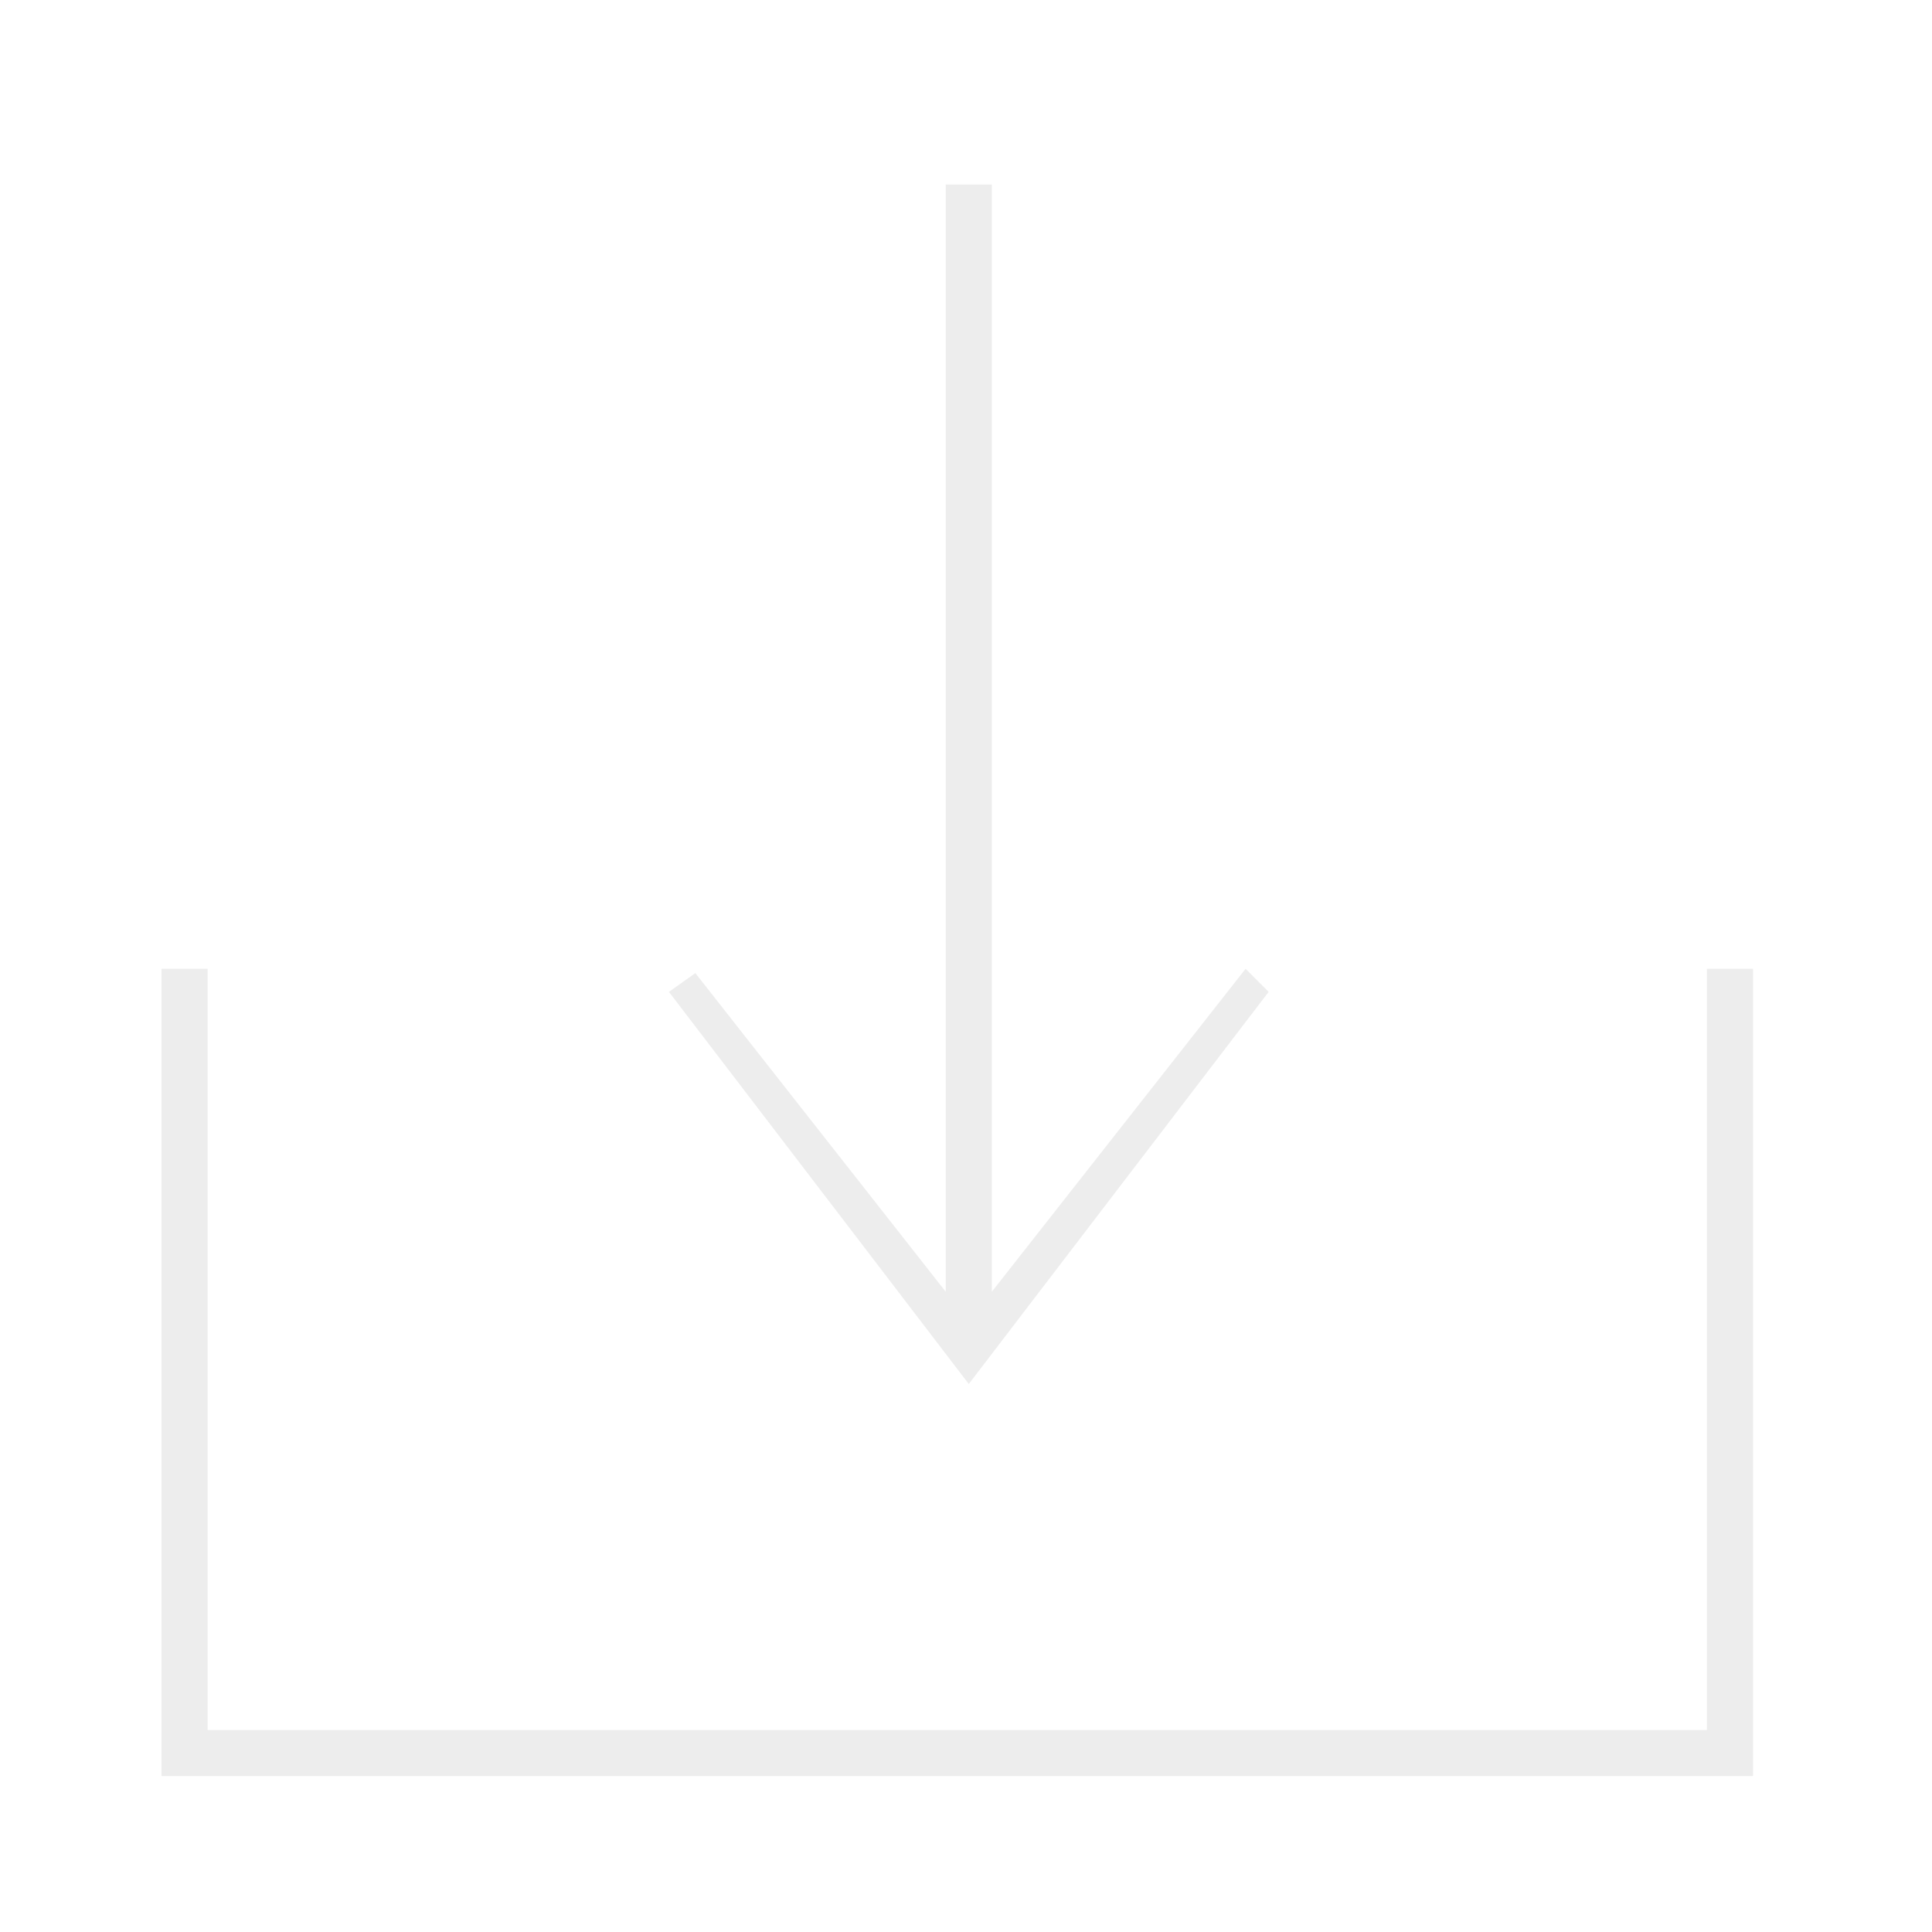
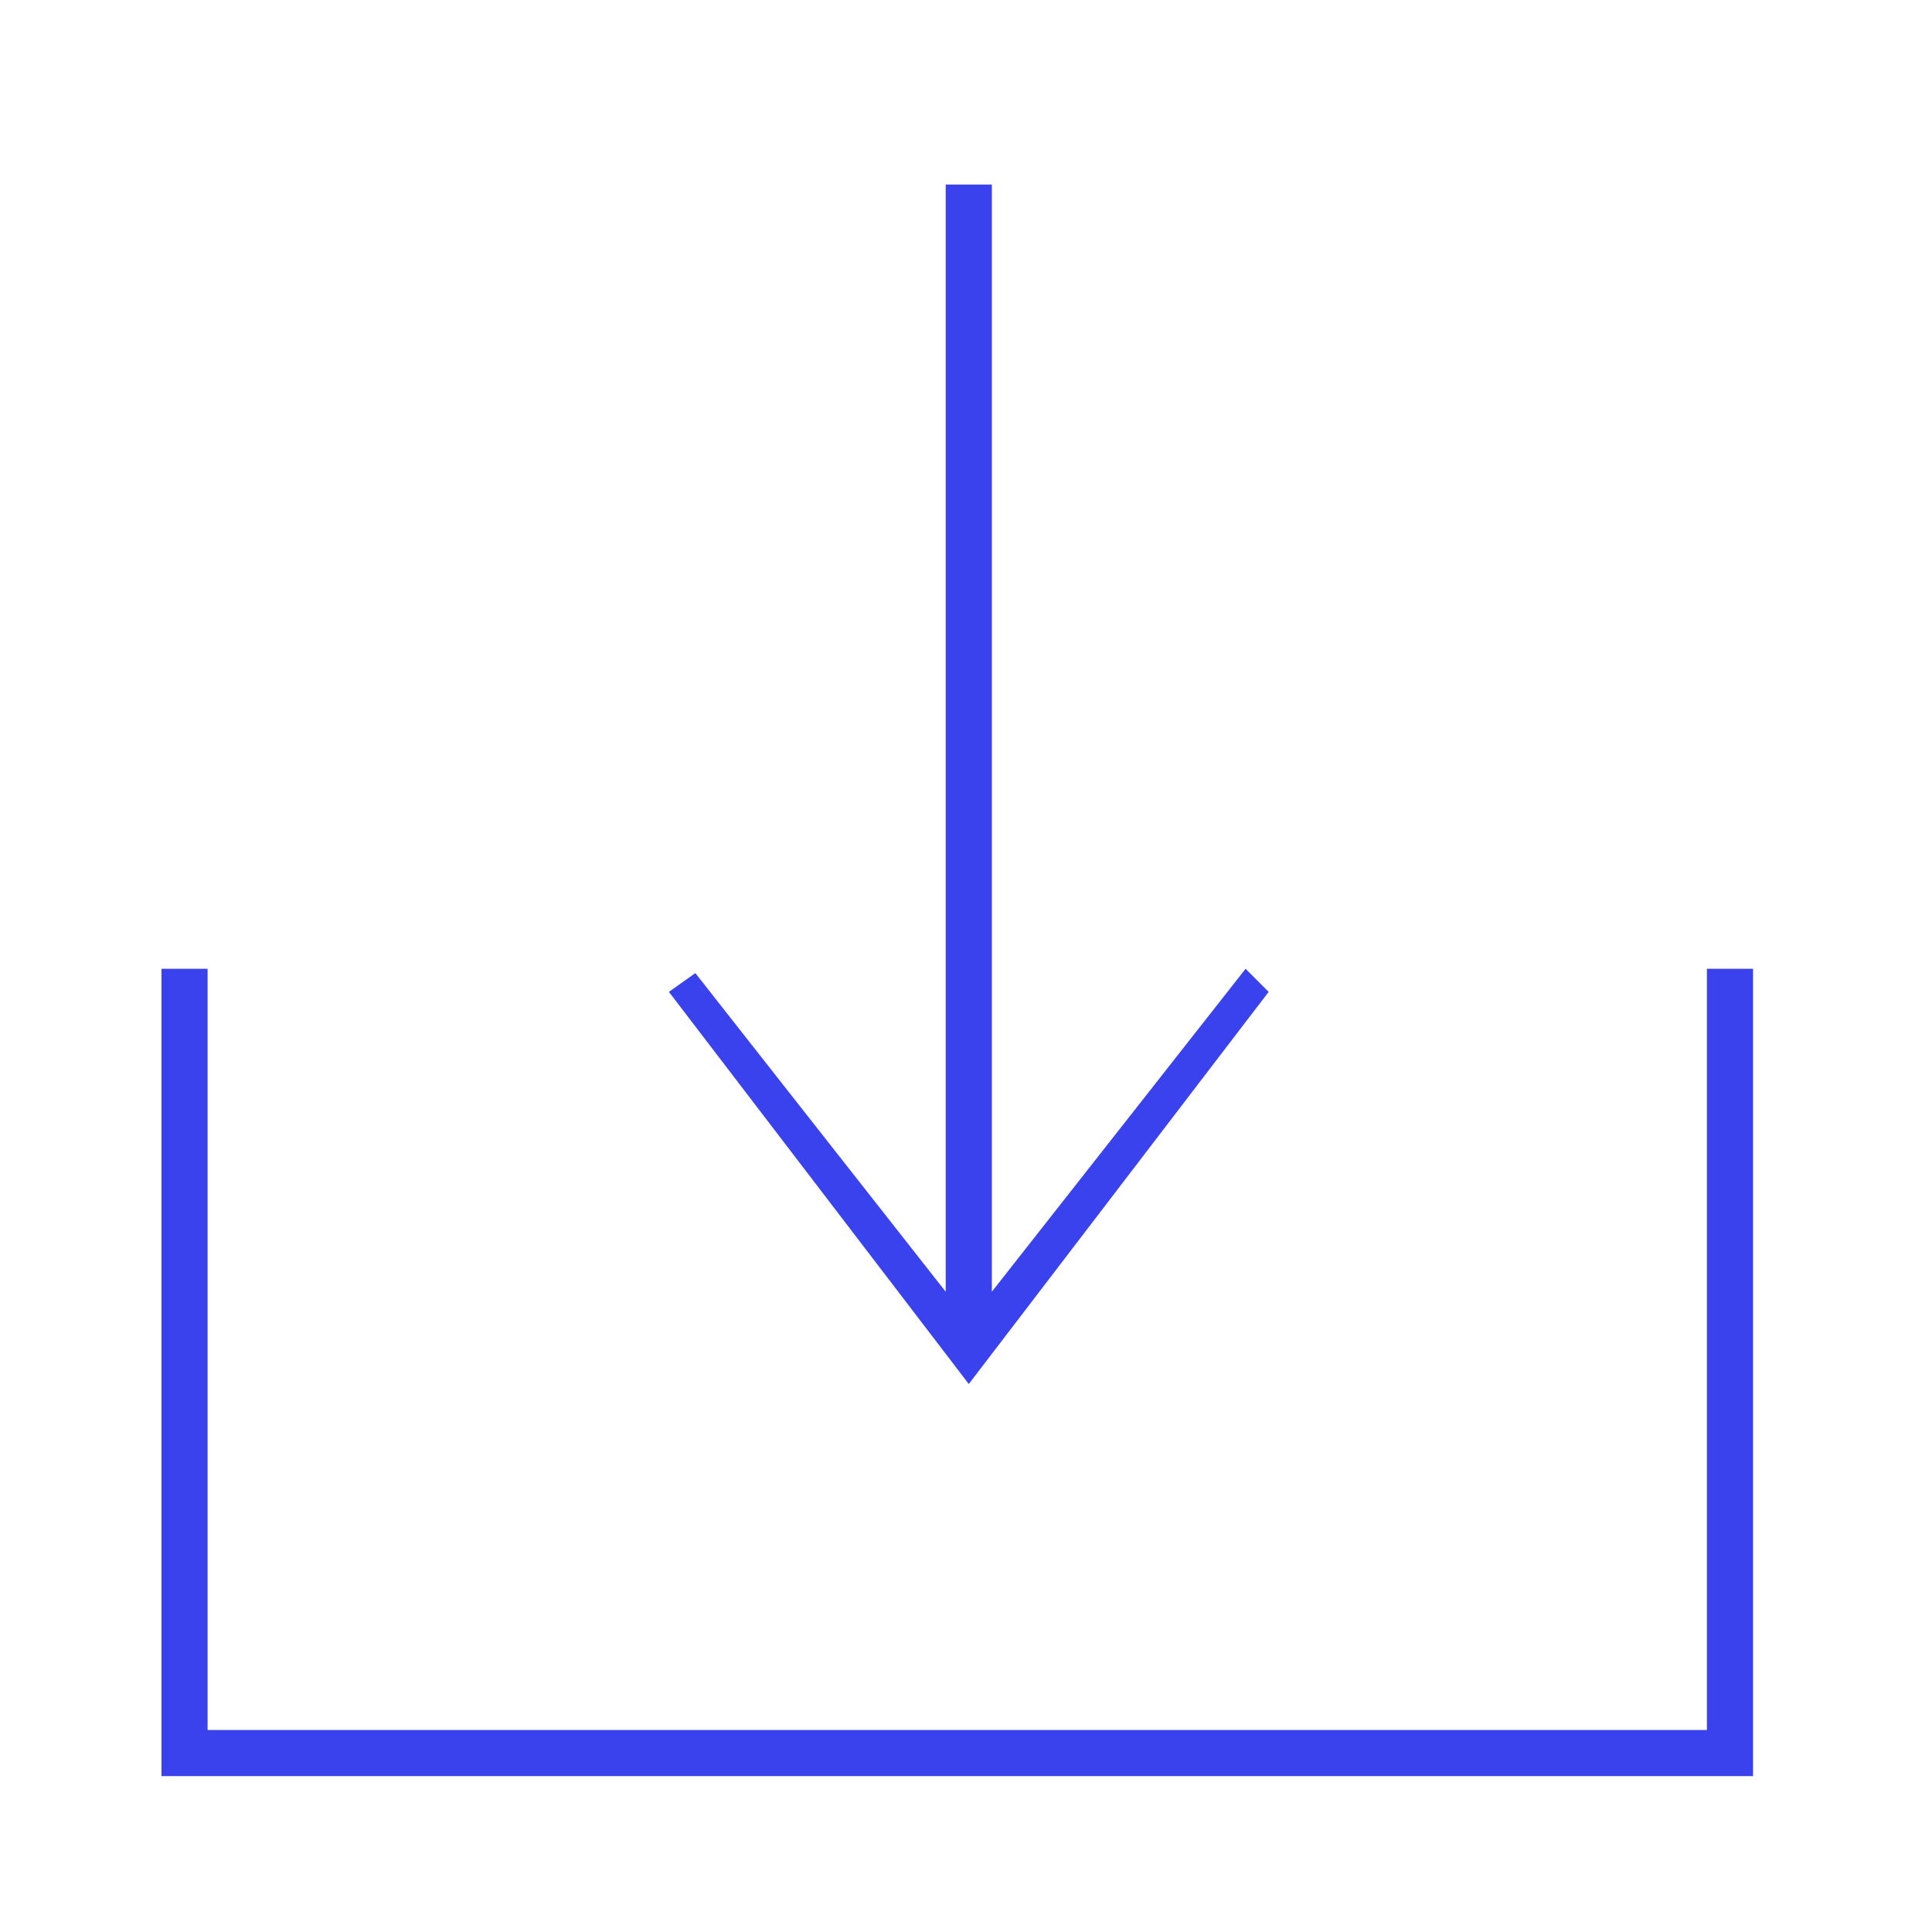
<svg xmlns="http://www.w3.org/2000/svg" width="110.805mm" height="110.805mm" viewBox="0 0 110.805 110.805" version="1.1" id="svg5" xml:space="preserve">
  <defs id="defs2" />
  <g id="layer1" transform="translate(-55.34309,-80.51257)">
-     <g id="g2744" transform="matrix(0.86877,0,0,0.86877,14.53098,17.8676)" style="fill:#ededed;fill-opacity:1">
-       <path style="fill:#ededed;fill-opacity:1;stroke:none;stroke-width:0.529" d="m 112.455,84.29 v 73.092 l 16.75,-21.318 1.523,1.523 -19.796,25.887 -19.796,-25.887 1.745,-1.24 16.528,21.036 V 84.29 Z" id="path585" />
-       <path style="fill:#ededed;fill-opacity:1;stroke:none;stroke-width:0.529" d="m 162.706,189.359 v -53.296 h -3.045 l 0,50.251 H 60.682 l 0,-50.251 h -3.045 v 53.296 z" id="path704" />
+     <g id="g2744" transform="matrix(0.86877,0,0,0.86877,14.53098,17.8676)" style="fill:#3942ed;fill-opacity:1">
+       <path style="fill:#3942ed;fill-opacity:1;stroke:none;stroke-width:0.529" d="m 112.455,84.29 v 73.092 l 16.75,-21.318 1.523,1.523 -19.796,25.887 -19.796,-25.887 1.745,-1.24 16.528,21.036 V 84.29 Z" id="path585" />
+       <path style="fill:#3942ed;fill-opacity:1;stroke:none;stroke-width:0.529" d="m 162.706,189.359 v -53.296 h -3.045 l 0,50.251 H 60.682 l 0,-50.251 h -3.045 v 53.296 z" id="path704" />
    </g>
    <path style="fill:#ededed;fill-opacity:1;stroke:none;stroke-width:0.529" d="m 176.892,101.519 2.806,0.16 37.042,37.042 37.042,-37.042 2.486,-0.16 0.16,2.806 -37.042,37.042 37.042,37.042 -0.16,2.486 -2.486,0.16 -37.042,-37.042 -37.042,37.042 -2.806,-0.16 0.16,-2.486 37.042,-37.042 -37.042,-37.042 z" id="path2804" />
  </g>
</svg>
